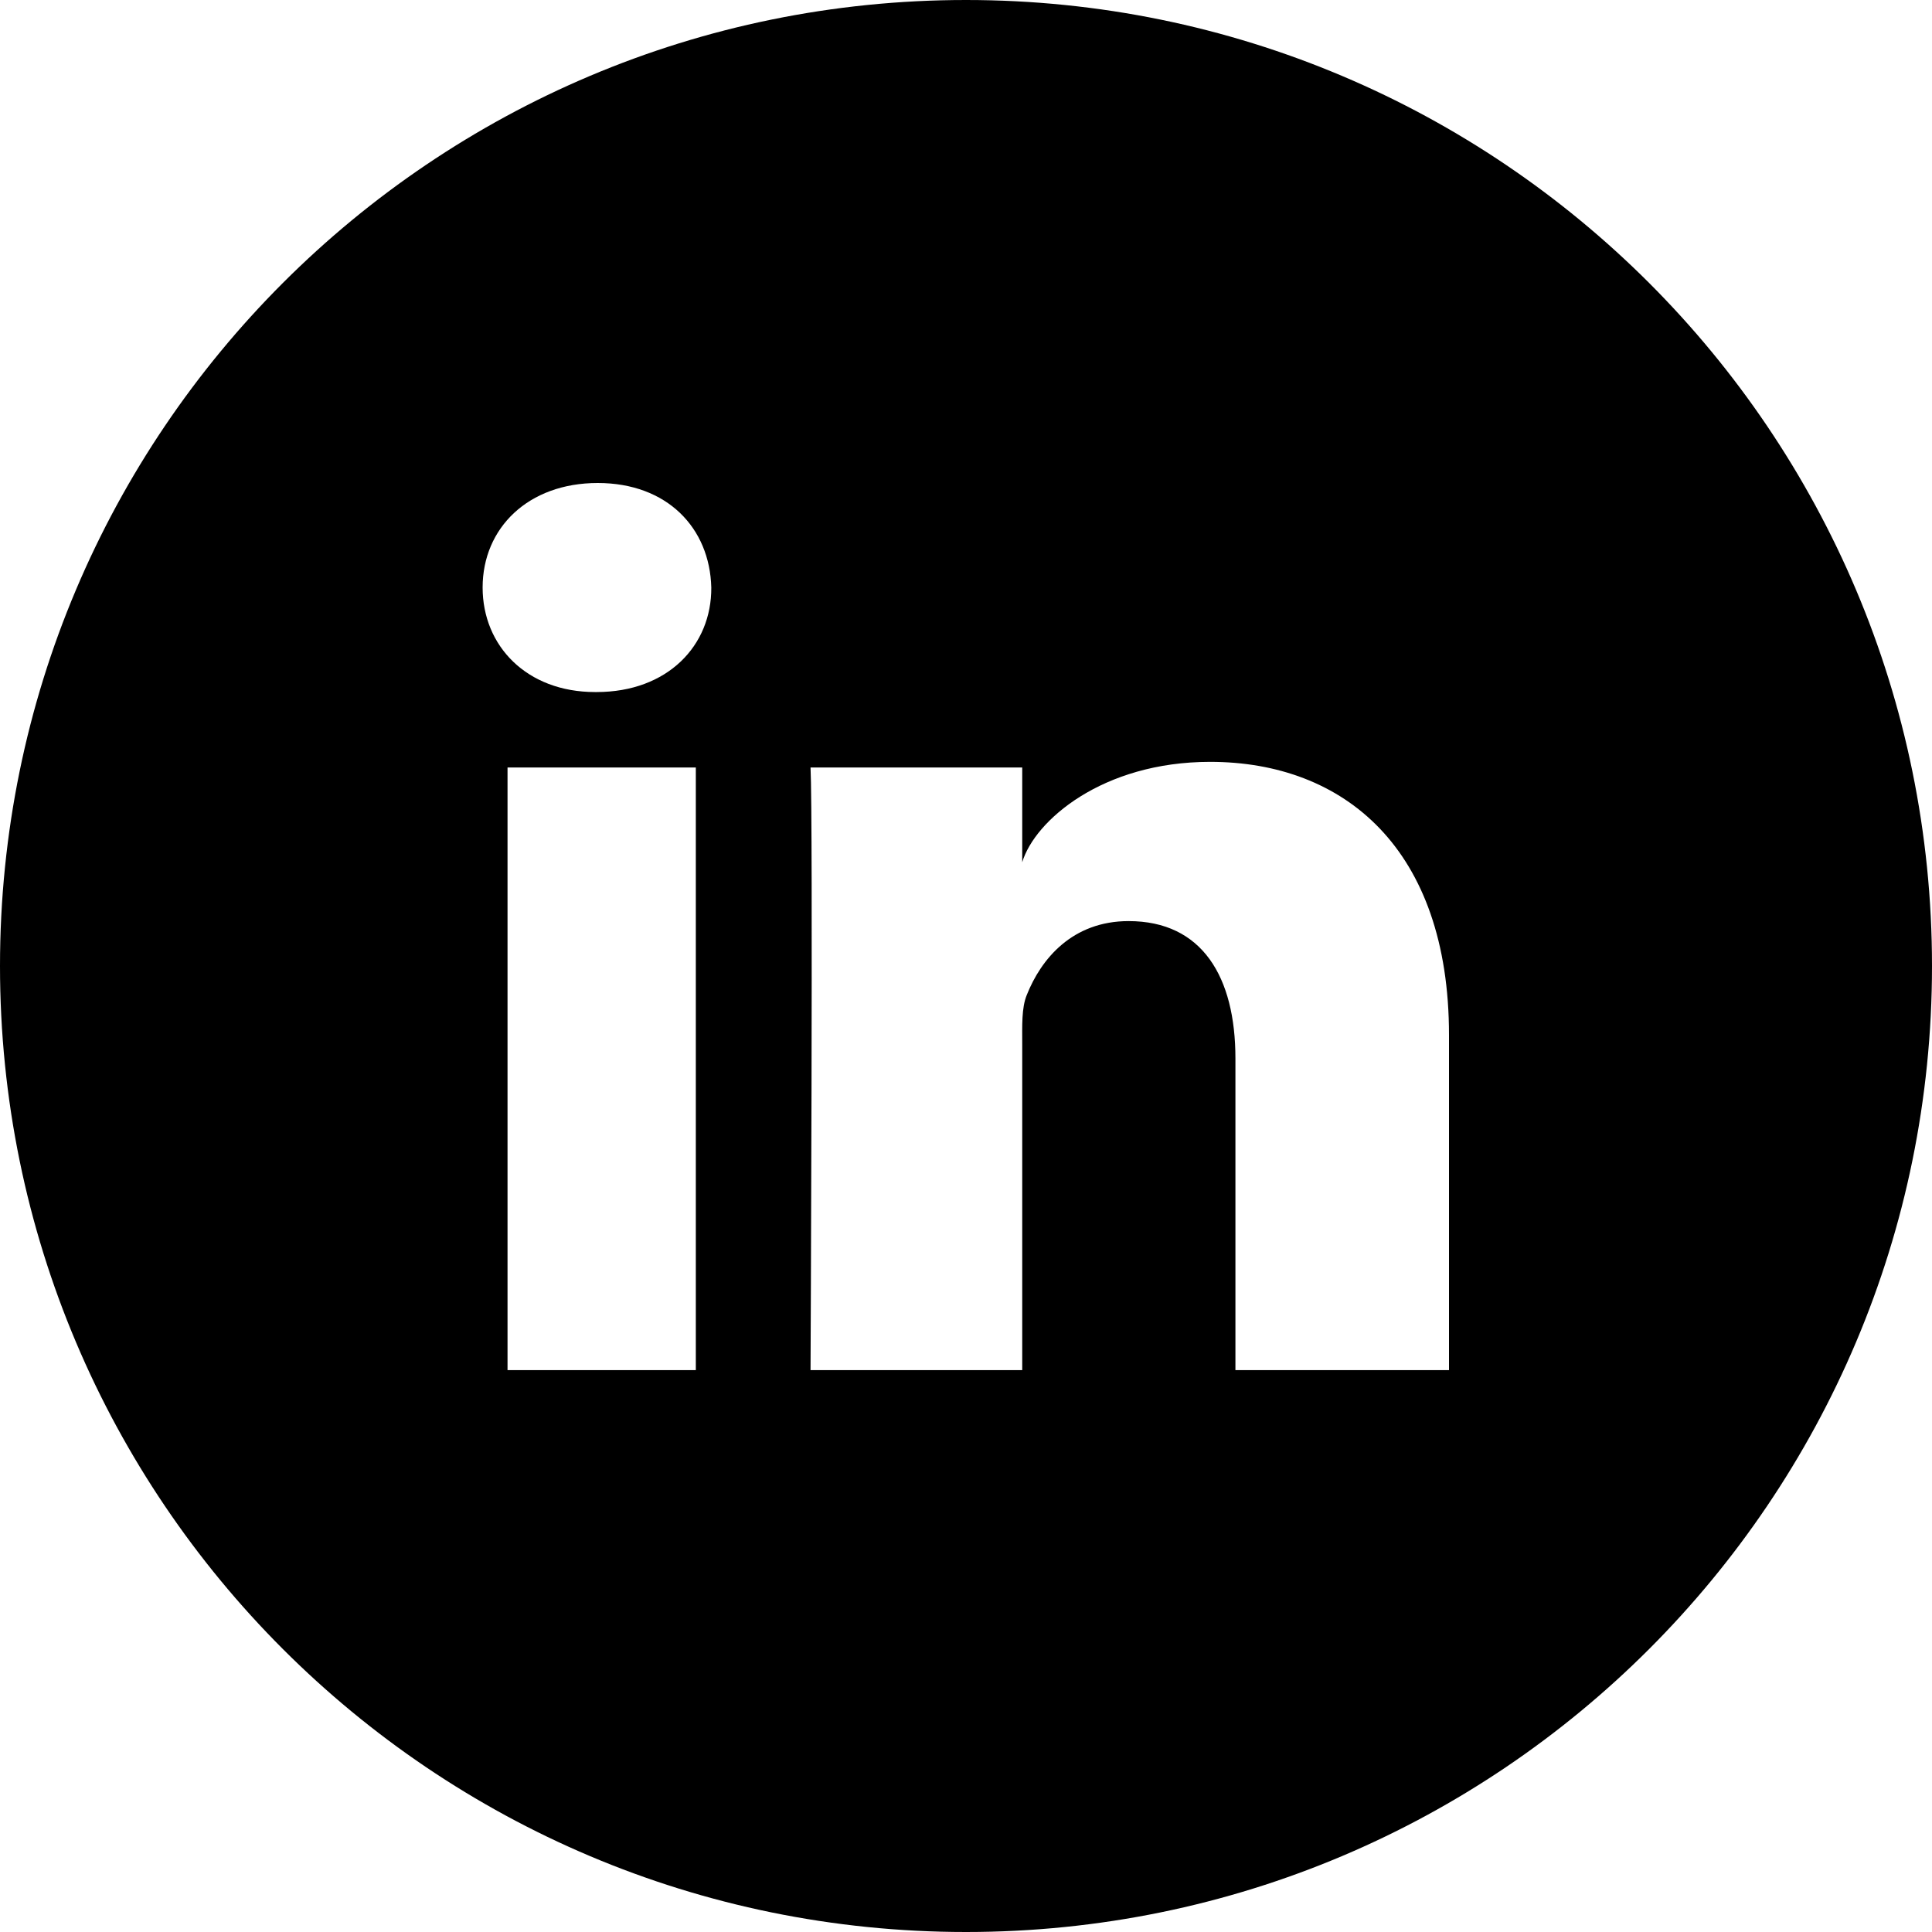
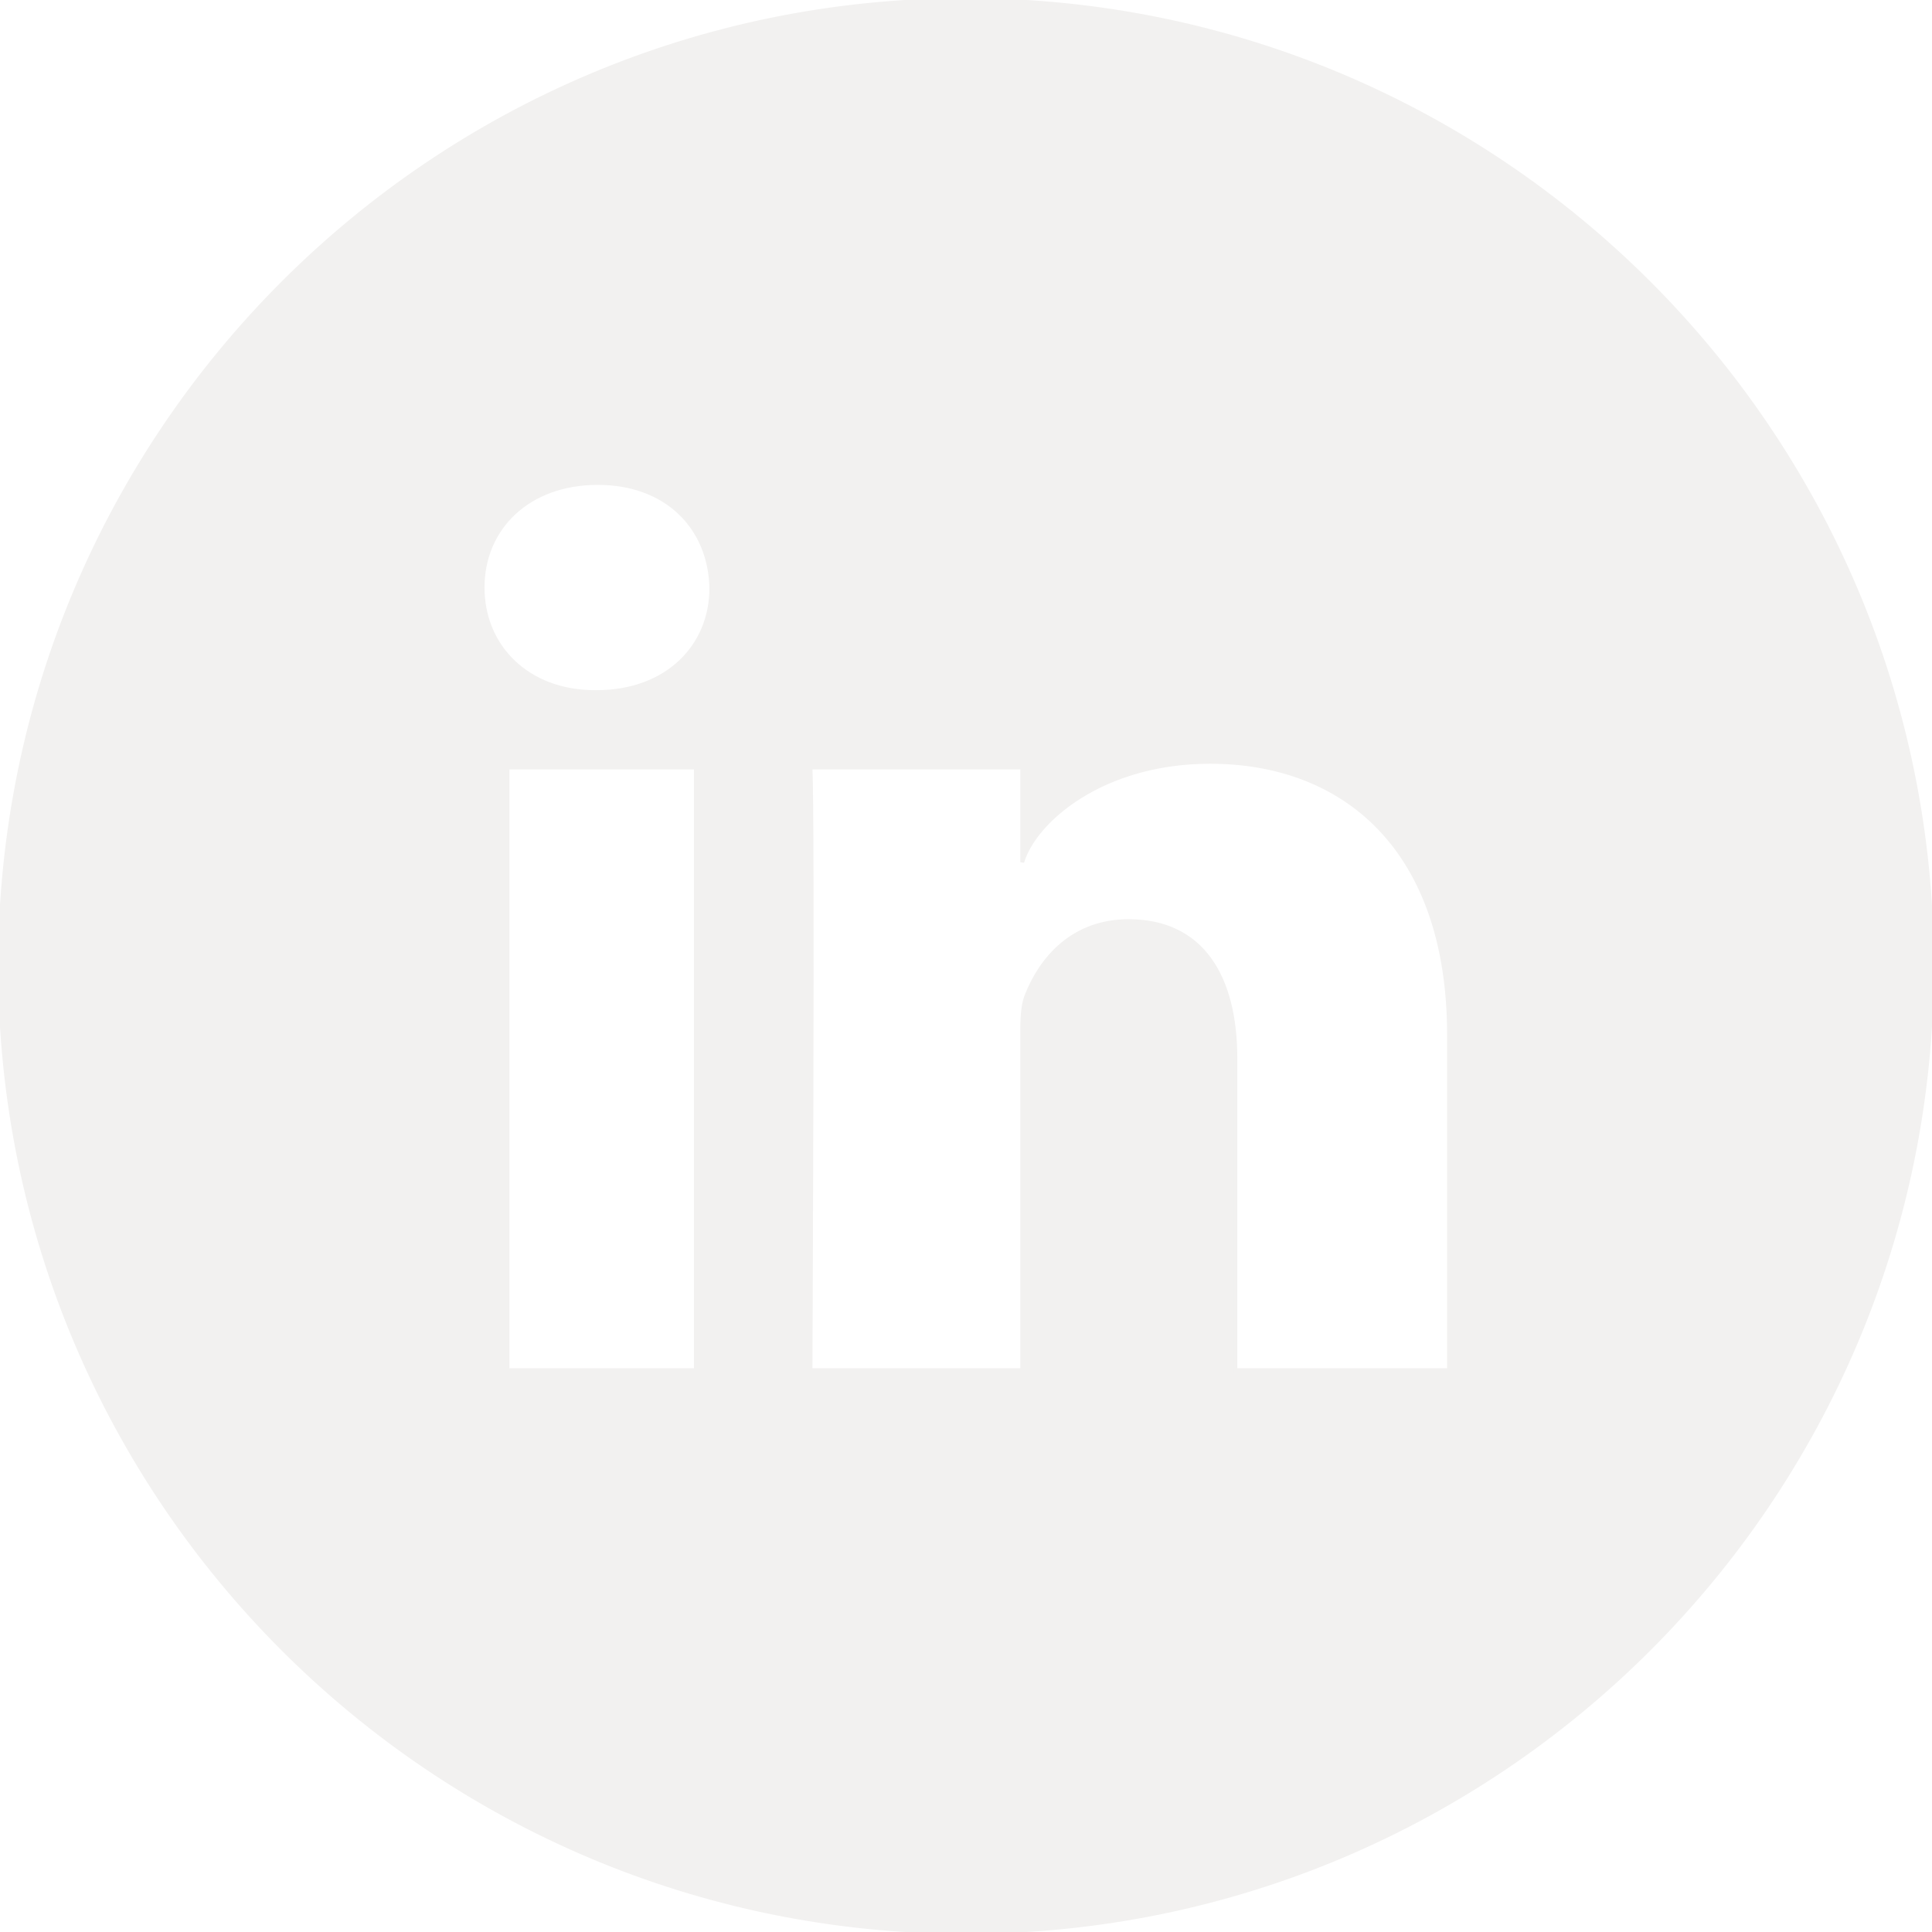
- <svg xmlns="http://www.w3.org/2000/svg" fill="#000000" height="800px" width="800px" version="1.1" id="Layer_1" viewBox="-143 145 512 512" xml:space="preserve">
-   <path d="M113,145c-141.4,0-256,114.6-256,256s114.6,256,256,256s256-114.6,256-256S254.4,145,113,145z M41.4,508.1H-8.5V348.4h49.9  V508.1z M15.1,328.4h-0.4c-18.1,0-29.8-12.2-29.8-27.7c0-15.8,12.1-27.7,30.5-27.7c18.4,0,29.7,11.9,30.1,27.7  C45.6,316.1,33.9,328.4,15.1,328.4z M241,508.1h-56.6v-82.6c0-21.6-8.8-36.4-28.3-36.4c-14.9,0-23.2,10-27,19.6  c-1.4,3.4-1.2,8.2-1.2,13.1v86.3H71.8c0,0,0.7-146.4,0-159.7h56.1v25.1c3.3-11,21.2-26.6,49.8-26.6c35.5,0,63.3,23,63.3,72.4V508.1z  " />
+ <svg xmlns="http://www.w3.org/2000/svg" fill="#F2F1F0" height="800px" width="800px" version="1.1" id="Layer_1" viewBox="-143 145 512 512" xml:space="preserve" stroke="#F2F1F0">
+   <g id="SVGRepo_bgCarrier" stroke-width="0" />
+   <g id="SVGRepo_tracerCarrier" stroke-linecap="round" stroke-linejoin="round" />
+   <g id="SVGRepo_iconCarrier">
+     <path d="M113,145c-141.4,0-256,114.6-256,256s114.6,256,256,256s256-114.6,256-256S254.4,145,113,145z M41.4,508.1H-8.5V348.4h49.9 V508.1z M15.1,328.4h-0.4c-18.1,0-29.8-12.2-29.8-27.7c0-15.8,12.1-27.7,30.5-27.7c18.4,0,29.7,11.9,30.1,27.7 C45.6,316.1,33.9,328.4,15.1,328.4z M241,508.1h-56.6v-82.6c0-21.6-8.8-36.4-28.3-36.4c-14.9,0-23.2,10-27,19.6 c-1.4,3.4-1.2,8.2-1.2,13.1v86.3H71.8c0,0,0.7-146.4,0-159.7h56.1v25.1c3.3-11,21.2-26.6,49.8-26.6c35.5,0,63.3,23,63.3,72.4V508.1z " />
+   </g>
</svg>
